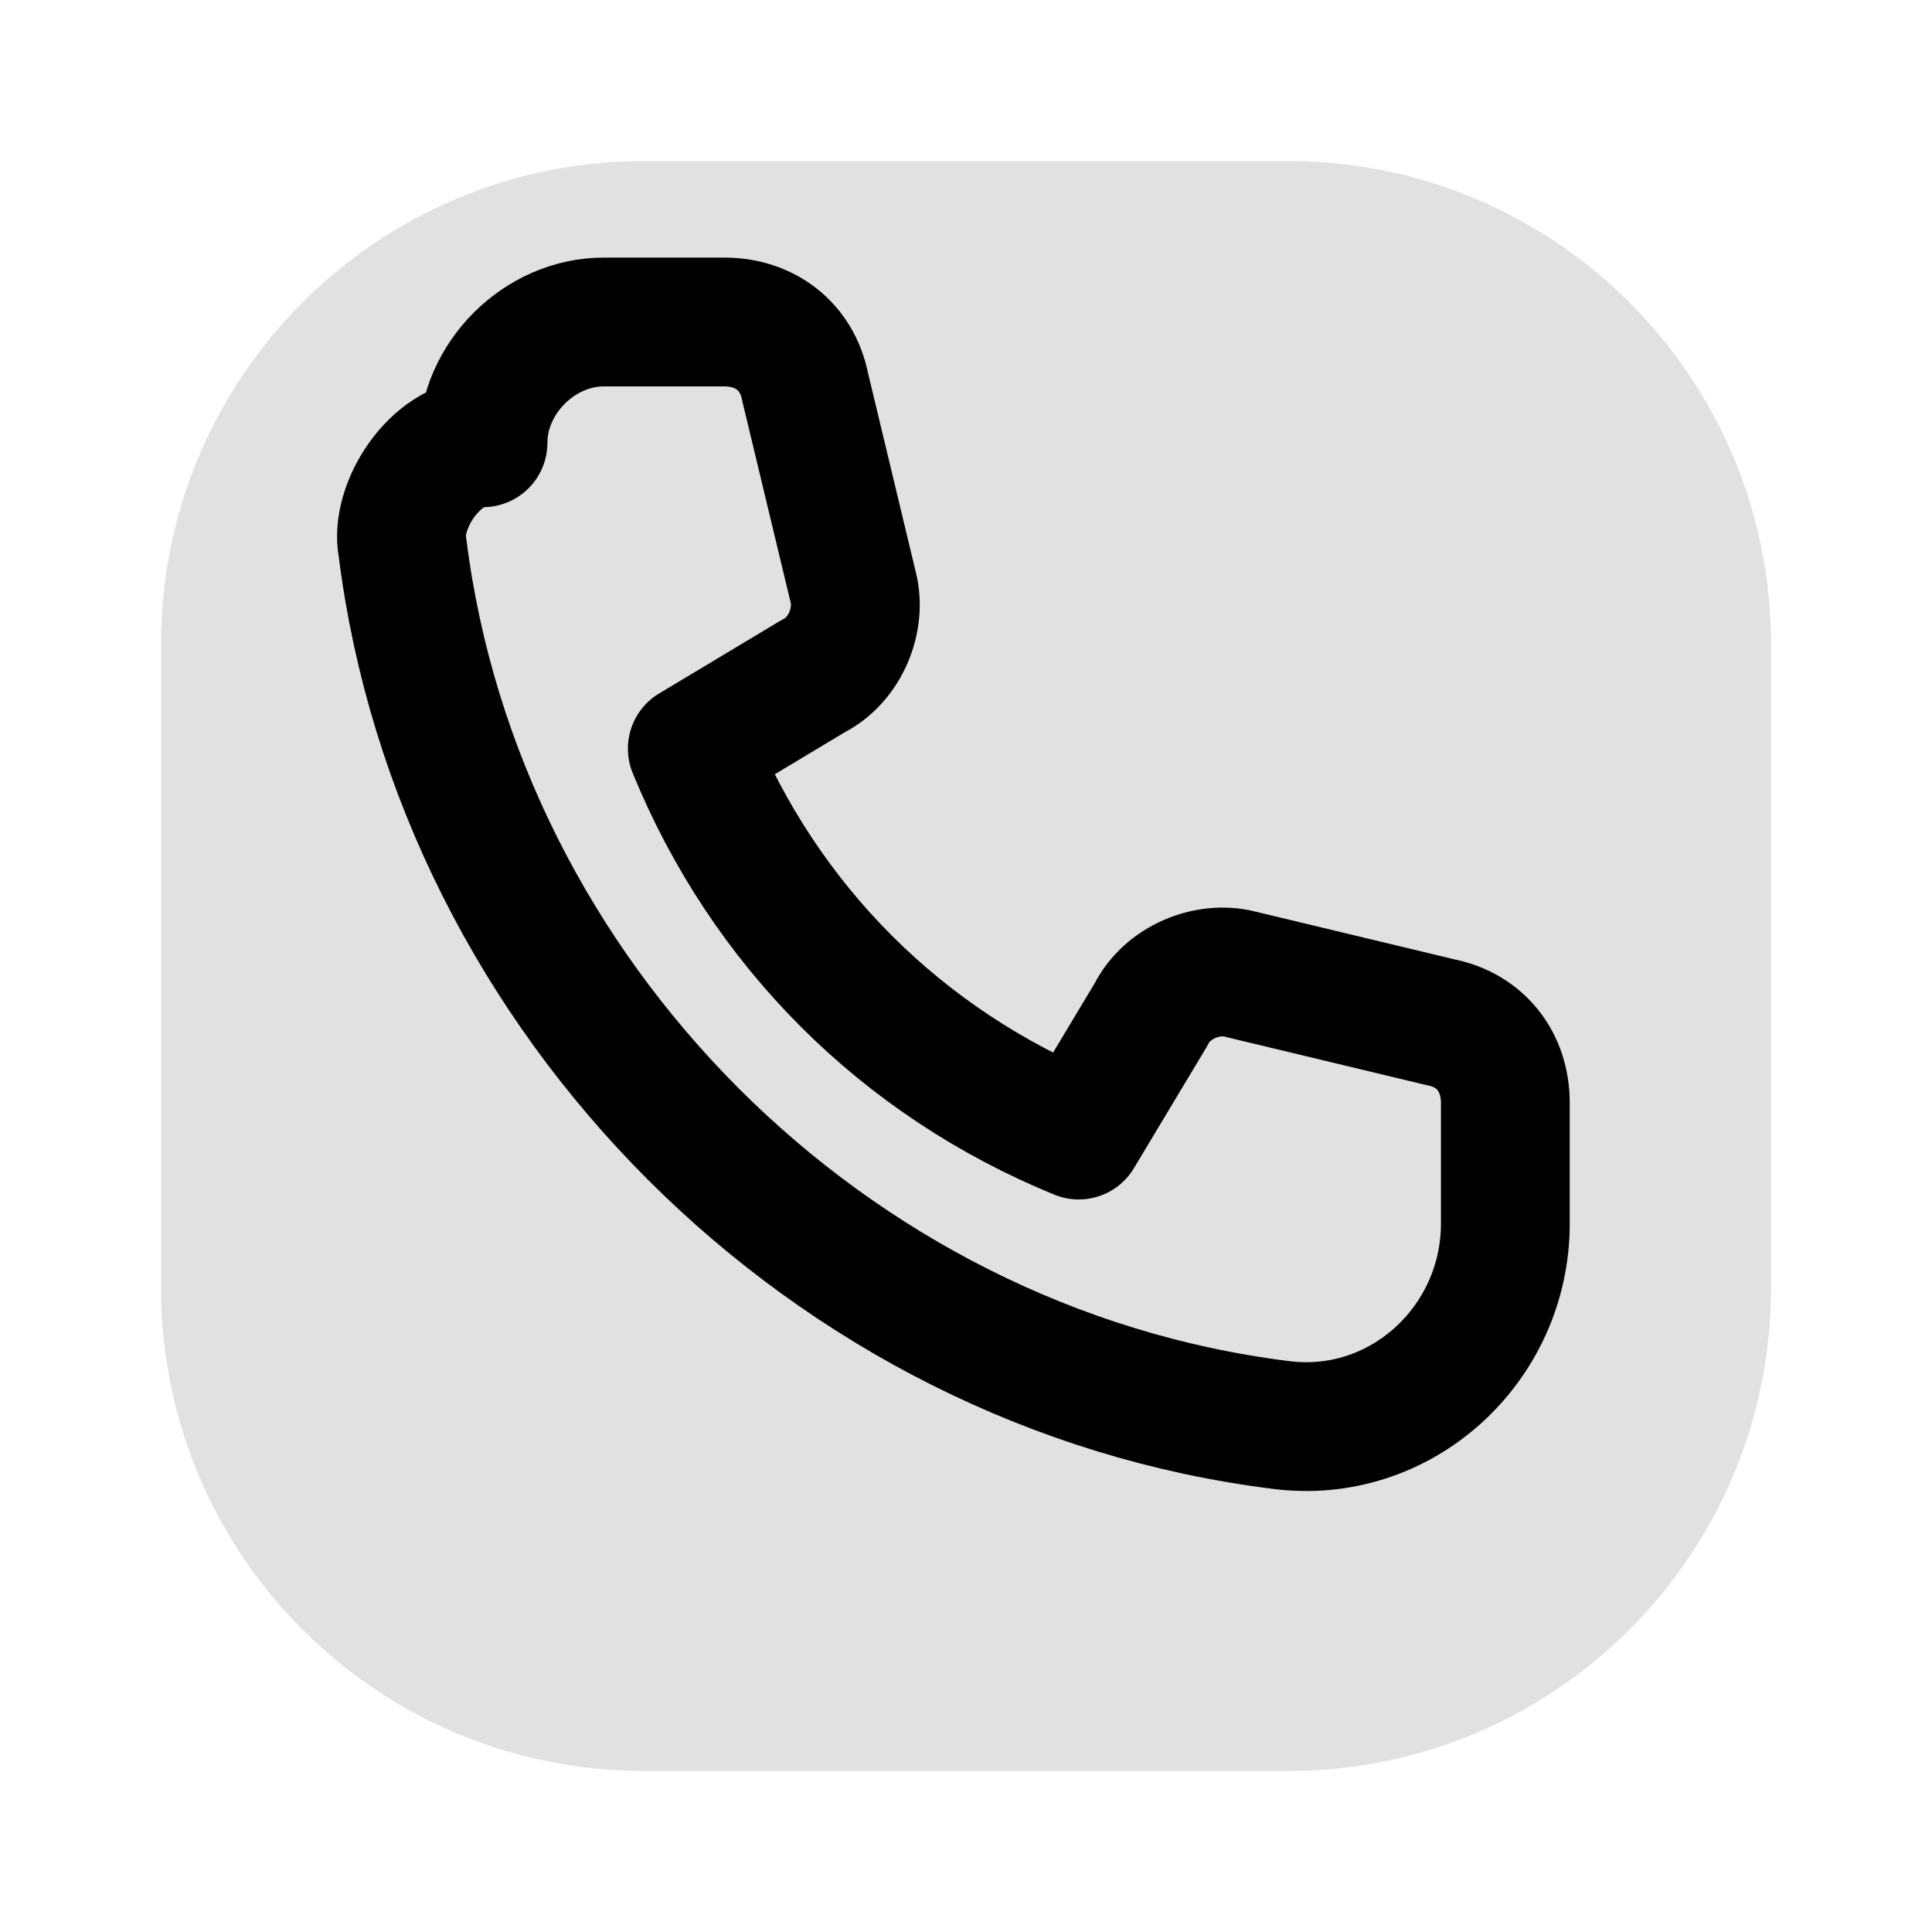
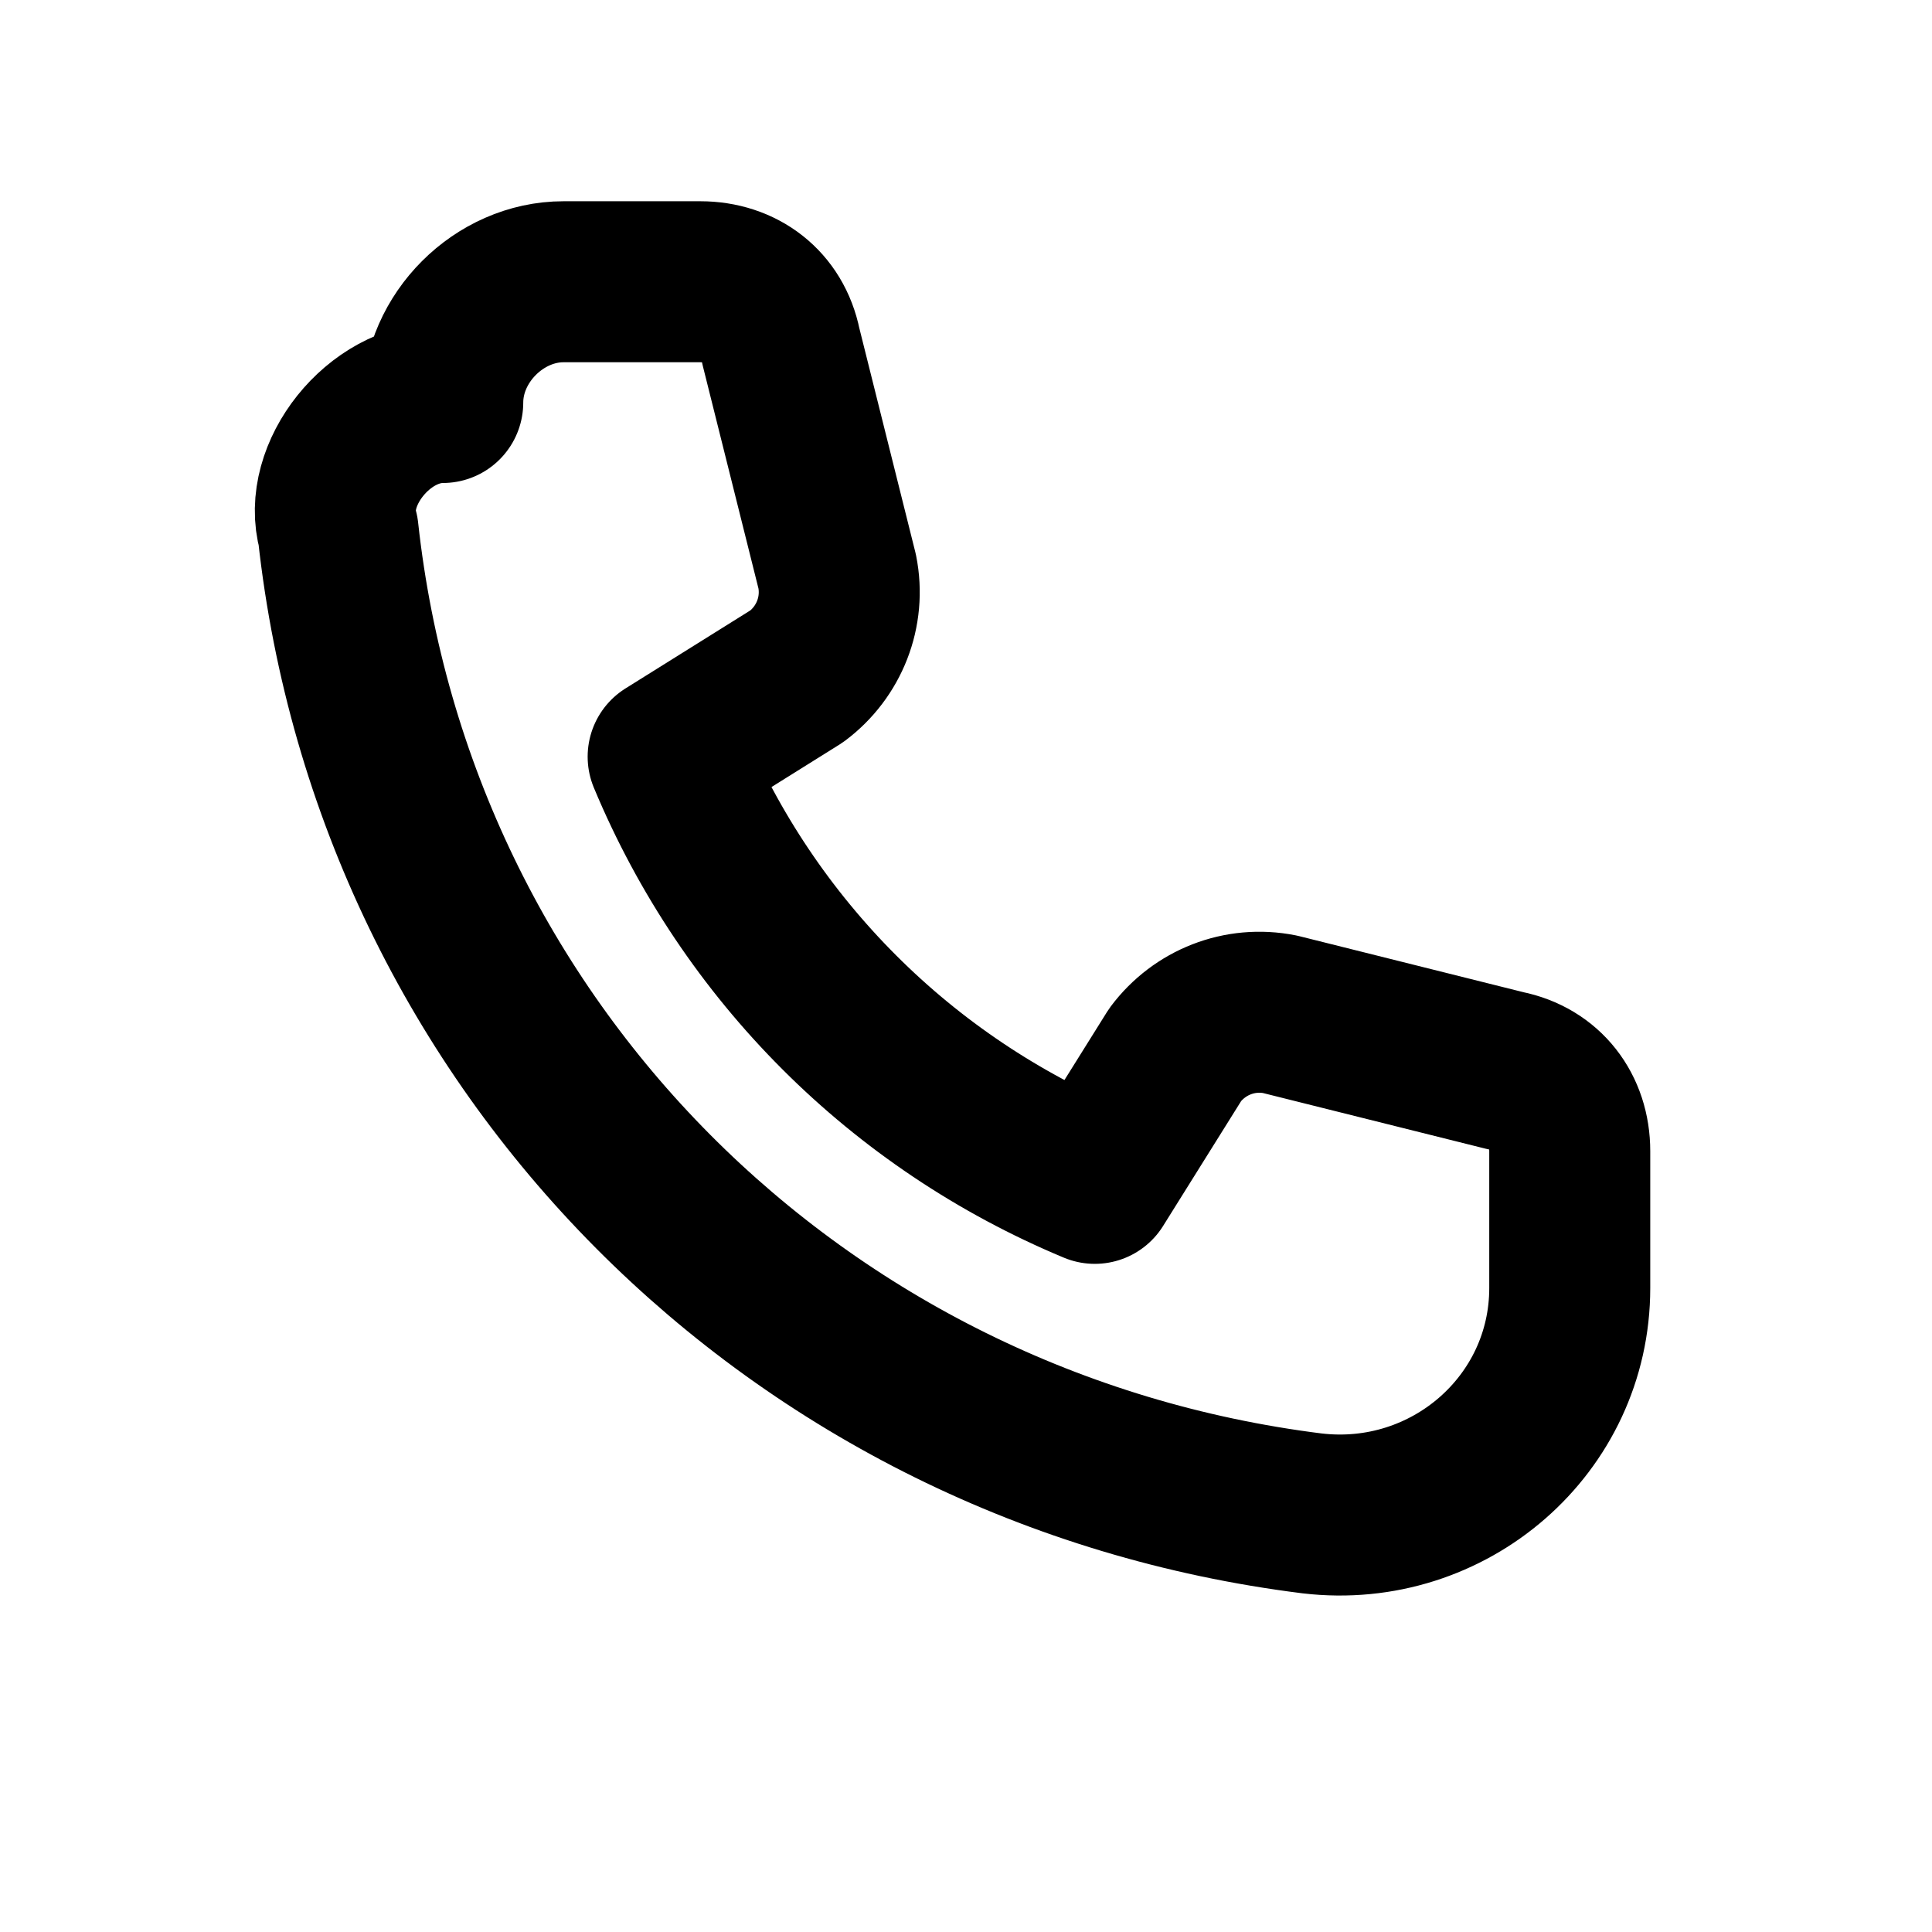
<svg xmlns="http://www.w3.org/2000/svg" viewBox="0 0 24 24" fill="none">
-   <rect x="2" y="2" width="20" height="20" rx="6" fill="currentColor" fill-opacity="0.12" />
-   <path d="M6 5.5C6 4.7 6.7 4 7.5 4H9C9.5 4 9.9 4.3 10 4.8L10.6 7.3C10.7 7.7 10.5 8.2 10.1 8.4L8.6 9.3C9.5 11.5 11.2 13.2 13.4 14.1L14.3 12.6C14.5 12.2 15 12 15.4 12.1L17.9 12.7C18.4 12.8 18.7 13.2 18.7 13.7V15.2C18.7 16.7 17.4 17.9 15.9 17.7C10.3 17 5.7 12.4 5 6.8C4.9 6.3 5.4 5.5 6 5.5Z" stroke="currentColor" stroke-width="1.6" stroke-linejoin="round" fill="none" />
+   <path d="M5.5 5C5.5 4.2 6.2 3.5 7 3.5H8.7C9.2 3.5 9.6 3.8 9.7 4.3L10.4 7.1C10.5 7.6 10.3 8.1 9.9 8.4L8.3 9.4C9.3 11.8 11.2 13.7 13.6 14.7L14.6 13.1C14.9 12.7 15.4 12.5 15.9 12.6L18.7 13.3C19.2 13.4 19.5 13.8 19.5 14.3V16C19.5 17.7 18 19 16.3 18.8C9.9 18 4.9 13 4.2 6.6C4 5.9 4.7 5 5.5 5Z" stroke="currentColor" stroke-width="2" stroke-linejoin="round" fill="none" />
</svg>
